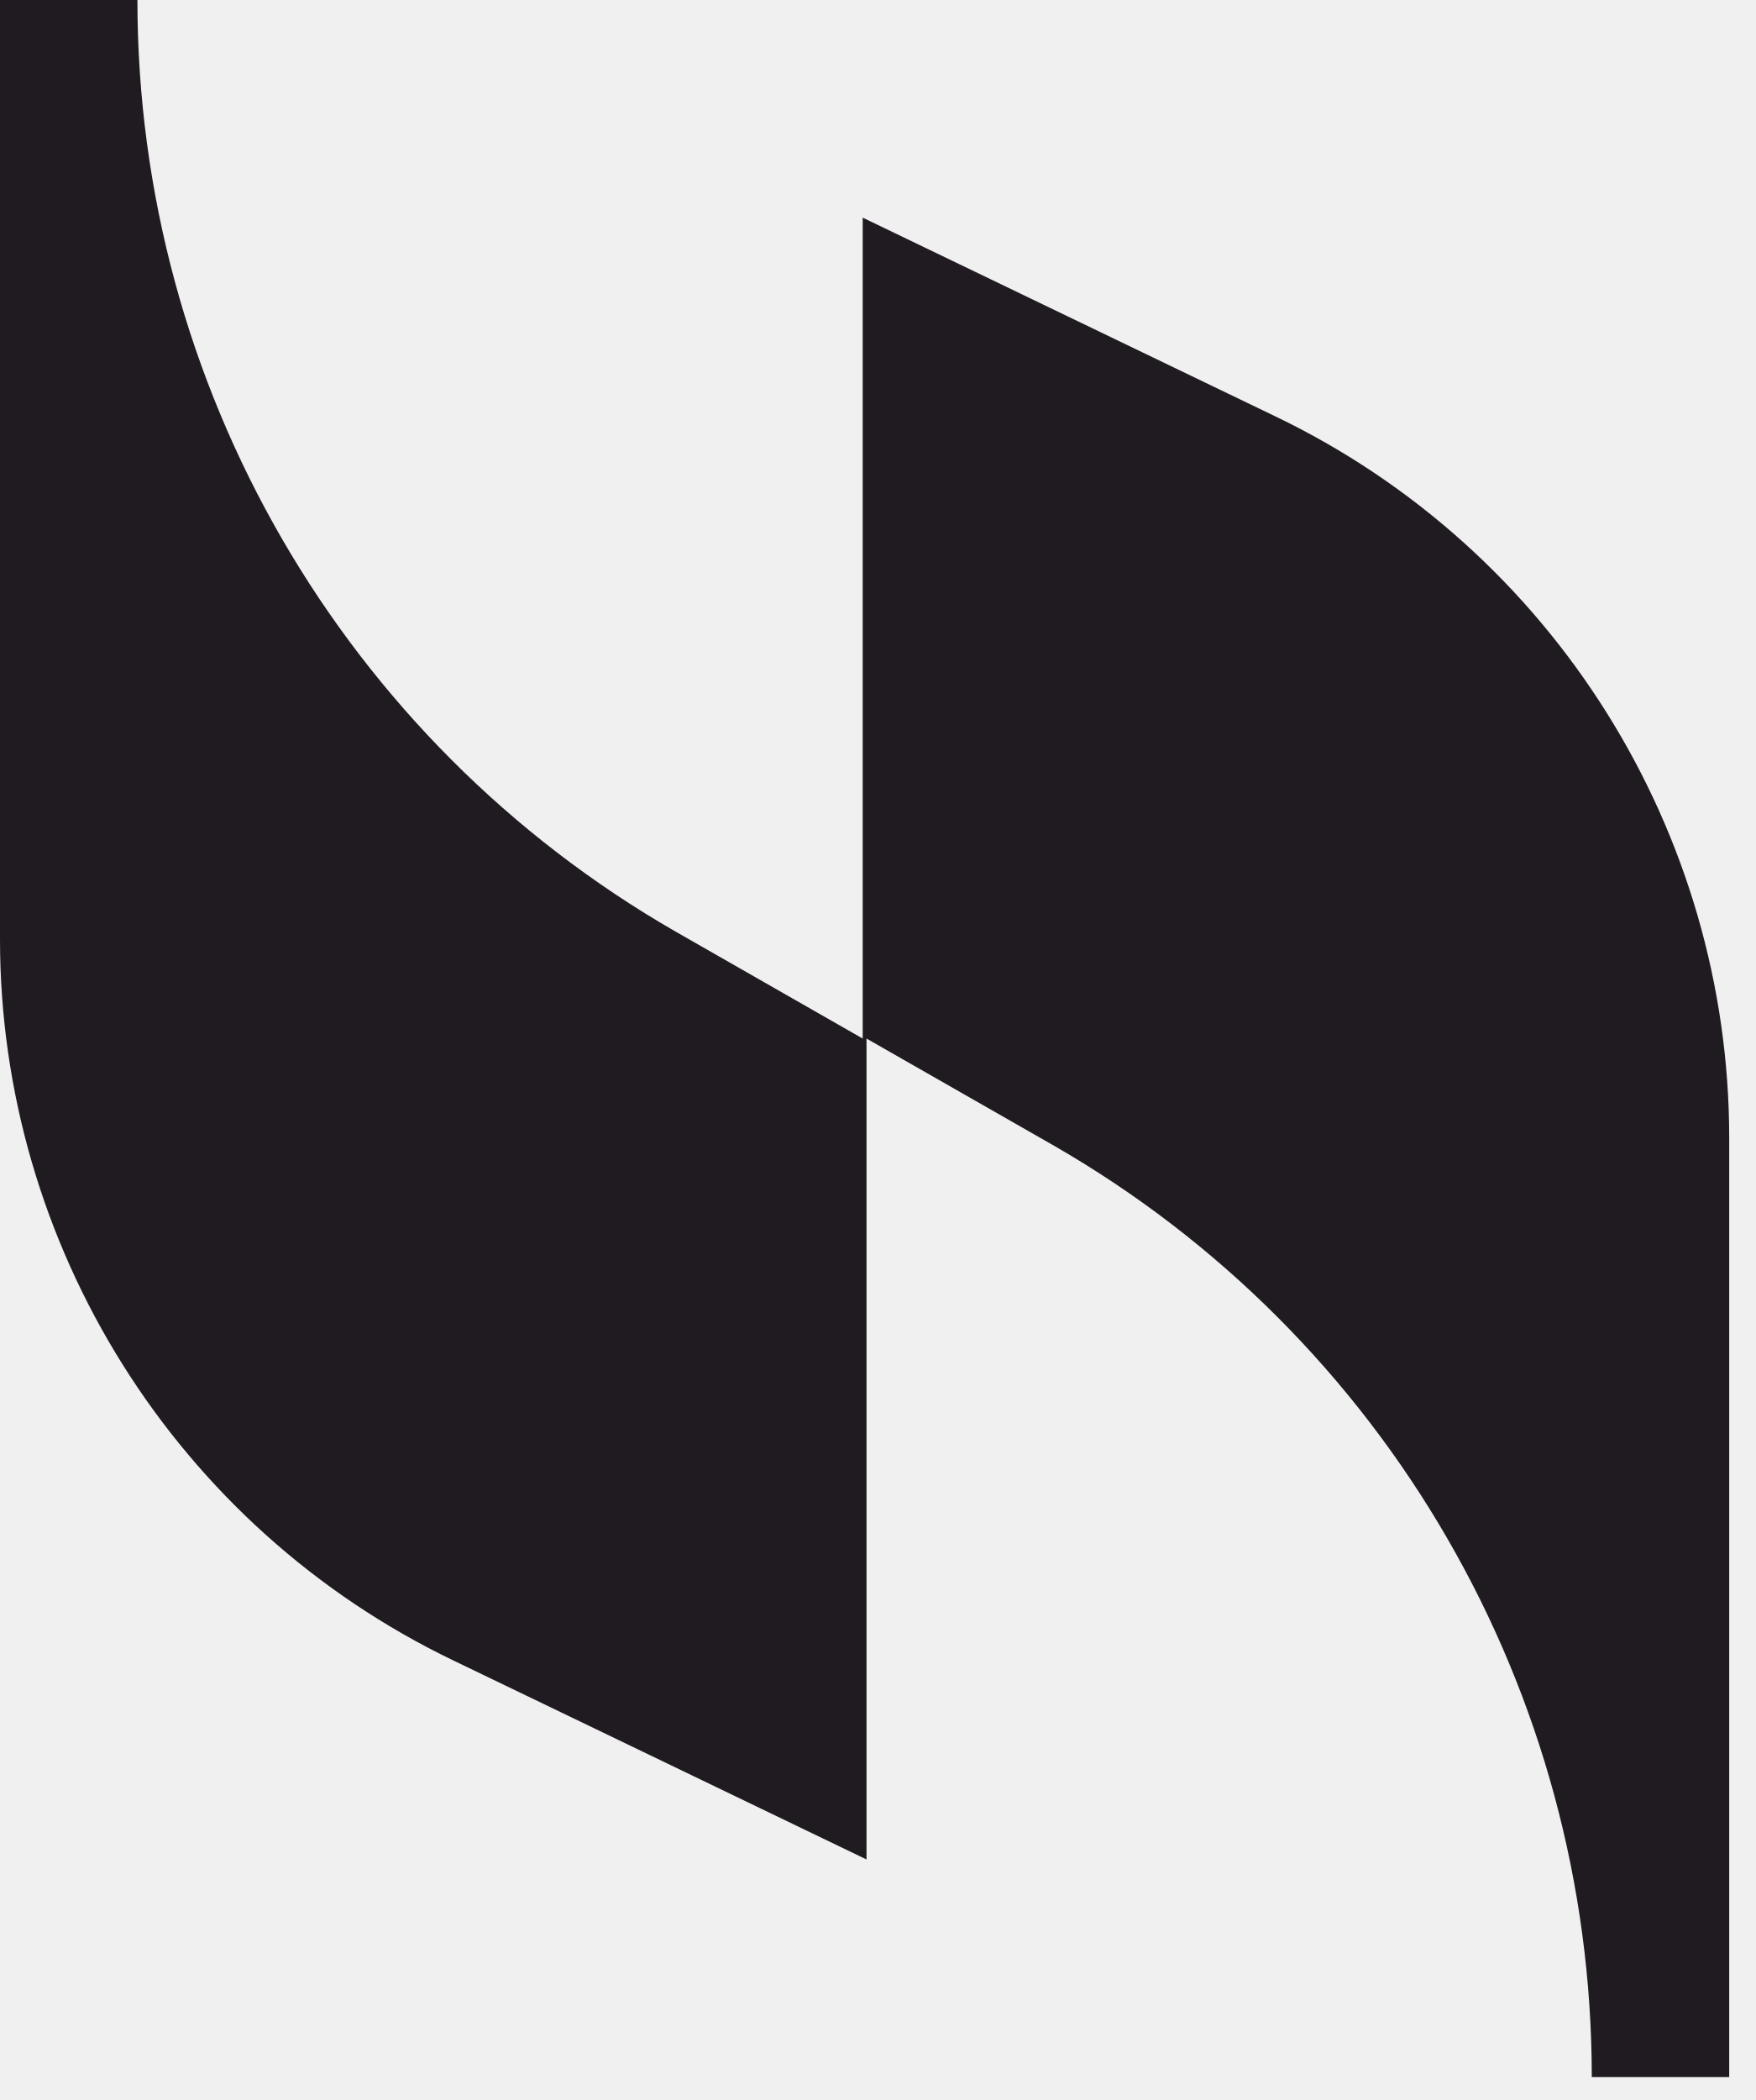
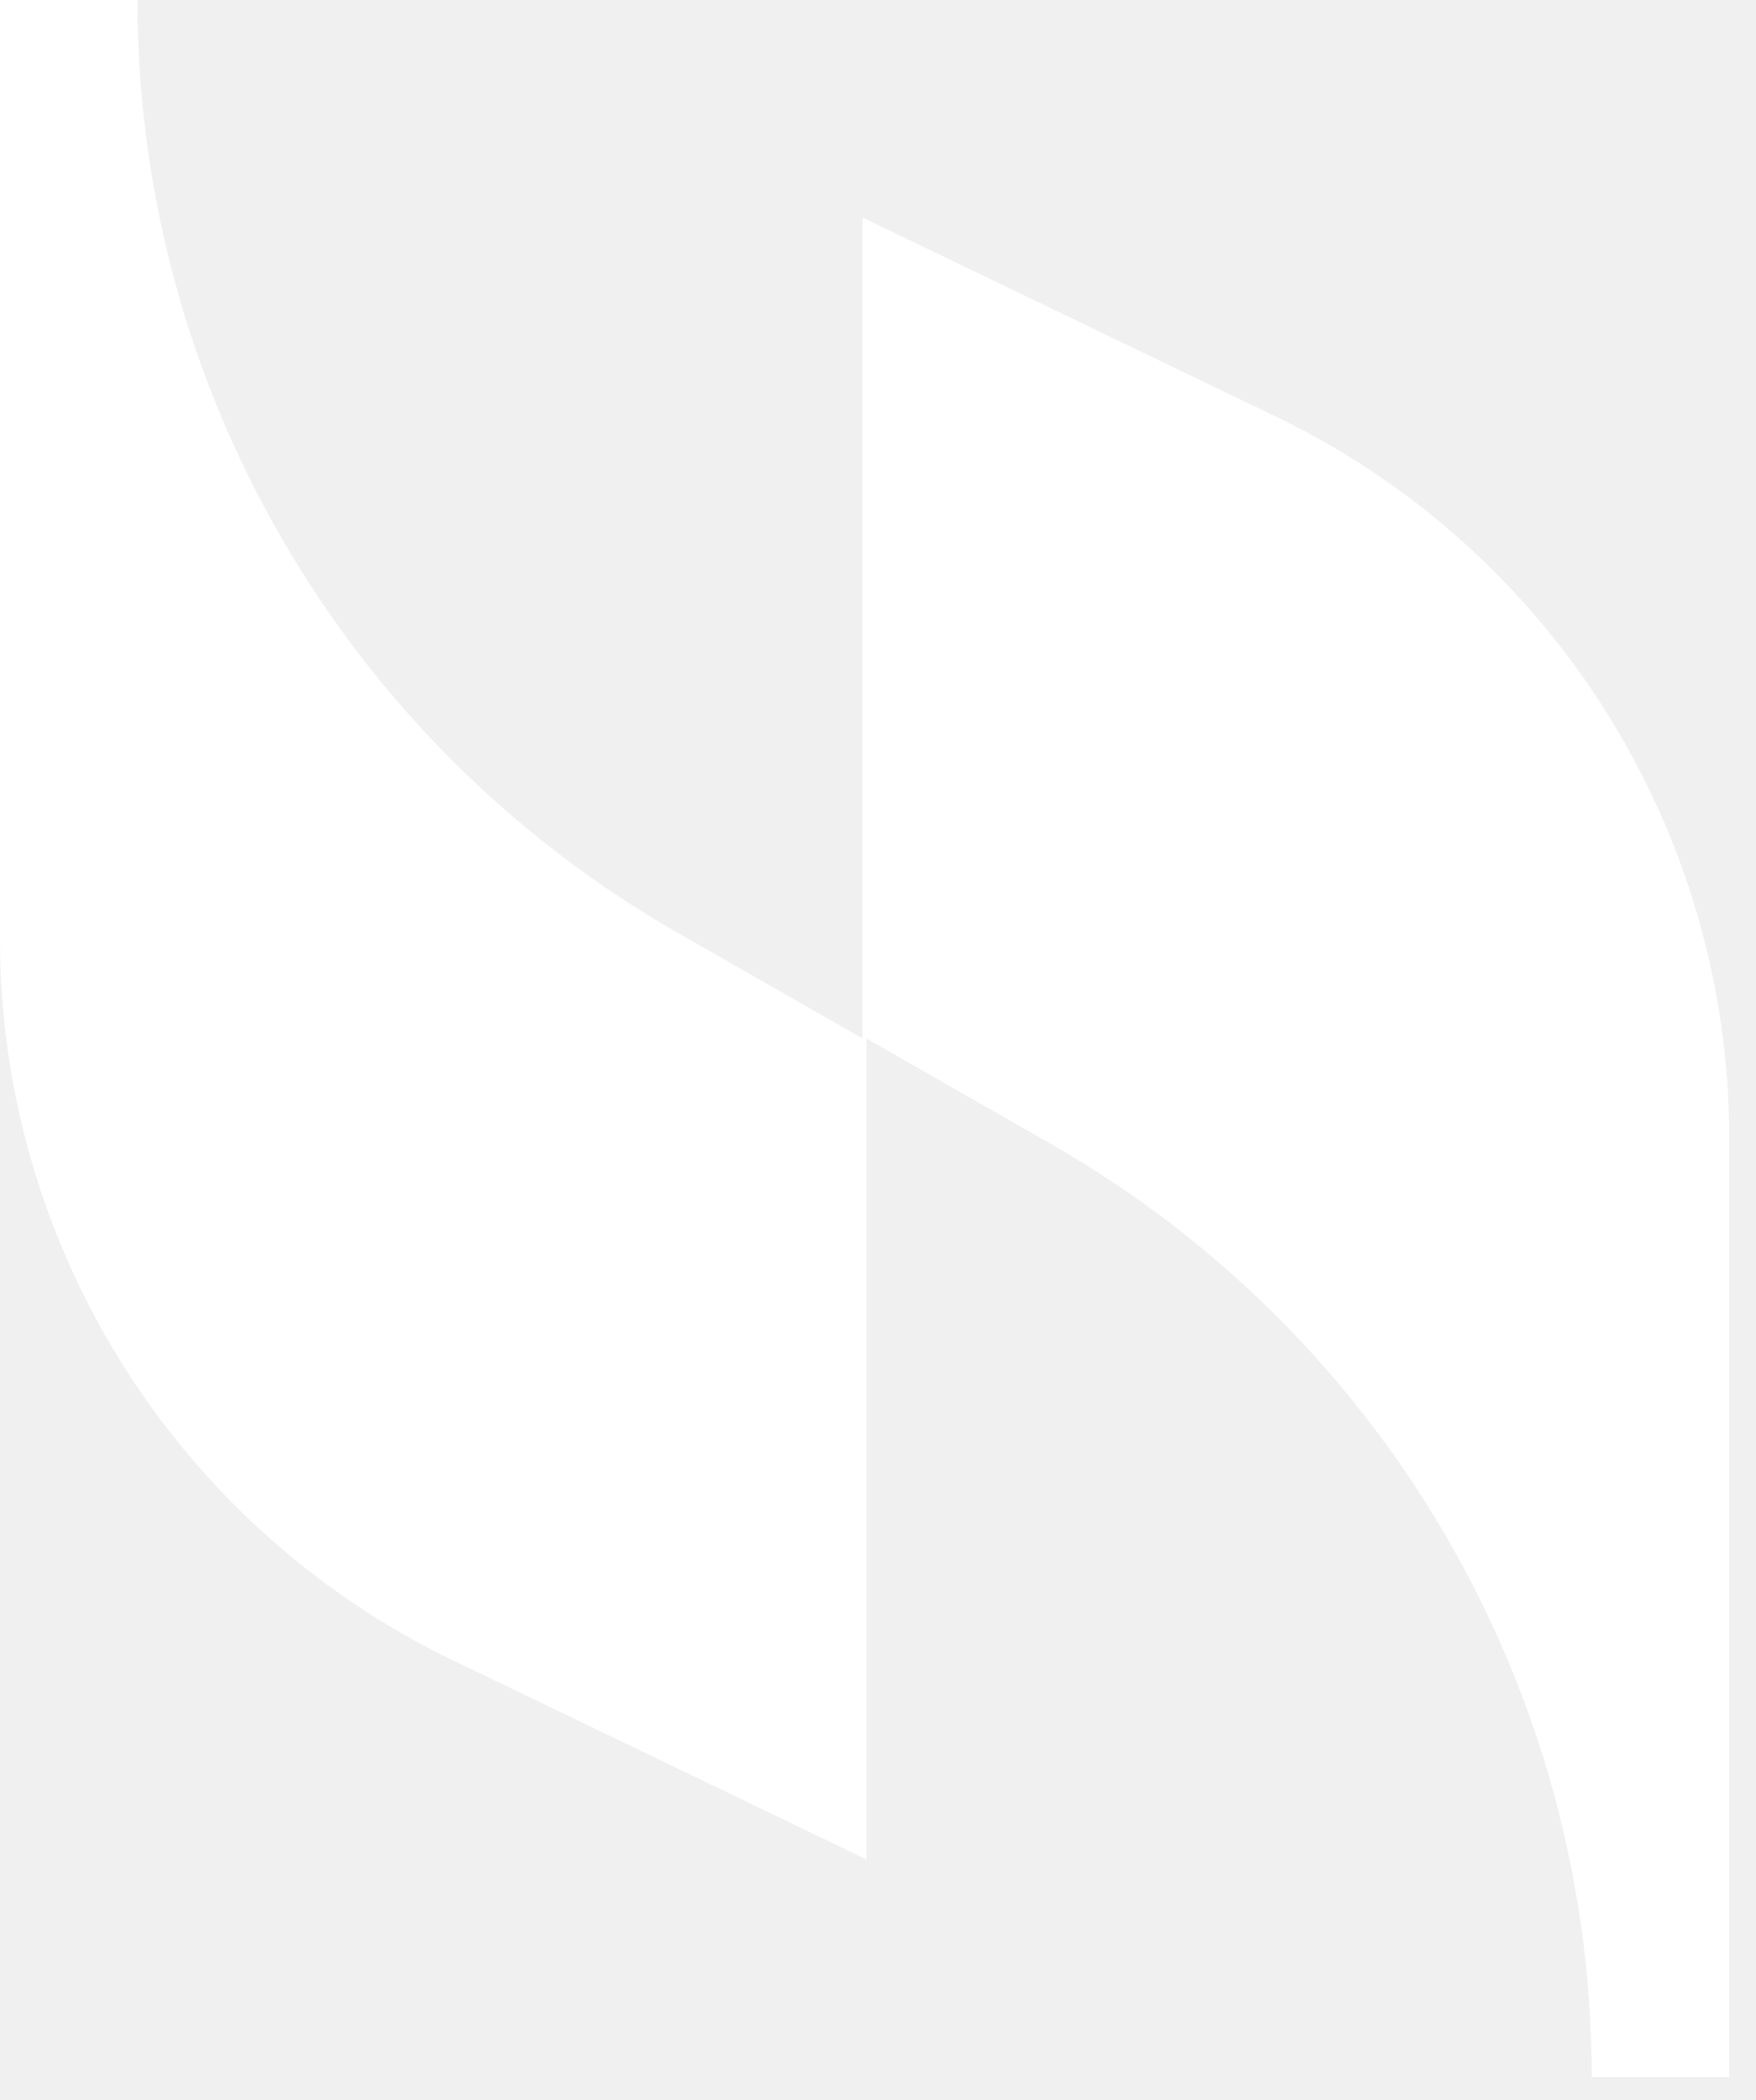
<svg xmlns="http://www.w3.org/2000/svg" width="46" height="55" viewBox="0 0 46 55" fill="none">
-   <path d="M22.6 5.7V27.2L17.7 24.4C9 19.4 3.6 10.1 3.6 0H0V24.6C0 32.6 4.6 40 11.9 43.5L22.7 48.7V27.2L27.6 30C36.3 35 41.7 44.3 41.7 54.4H45.3V29.8C45.3 21.8 40.7 14.4 33.4 10.9L22.6 5.7Z" fill="#201B21" />
+   <path d="M22.6 5.7V27.2L17.7 24.4C9 19.4 3.6 10.1 3.6 0H0V24.6C0 32.6 4.6 40 11.9 43.5L22.7 48.7V27.2L27.6 30C36.3 35 41.7 44.3 41.7 54.4H45.3V29.8C45.3 21.8 40.7 14.4 33.4 10.9L22.6 5.7Z" fill="#FFFFFF" />
</svg>
